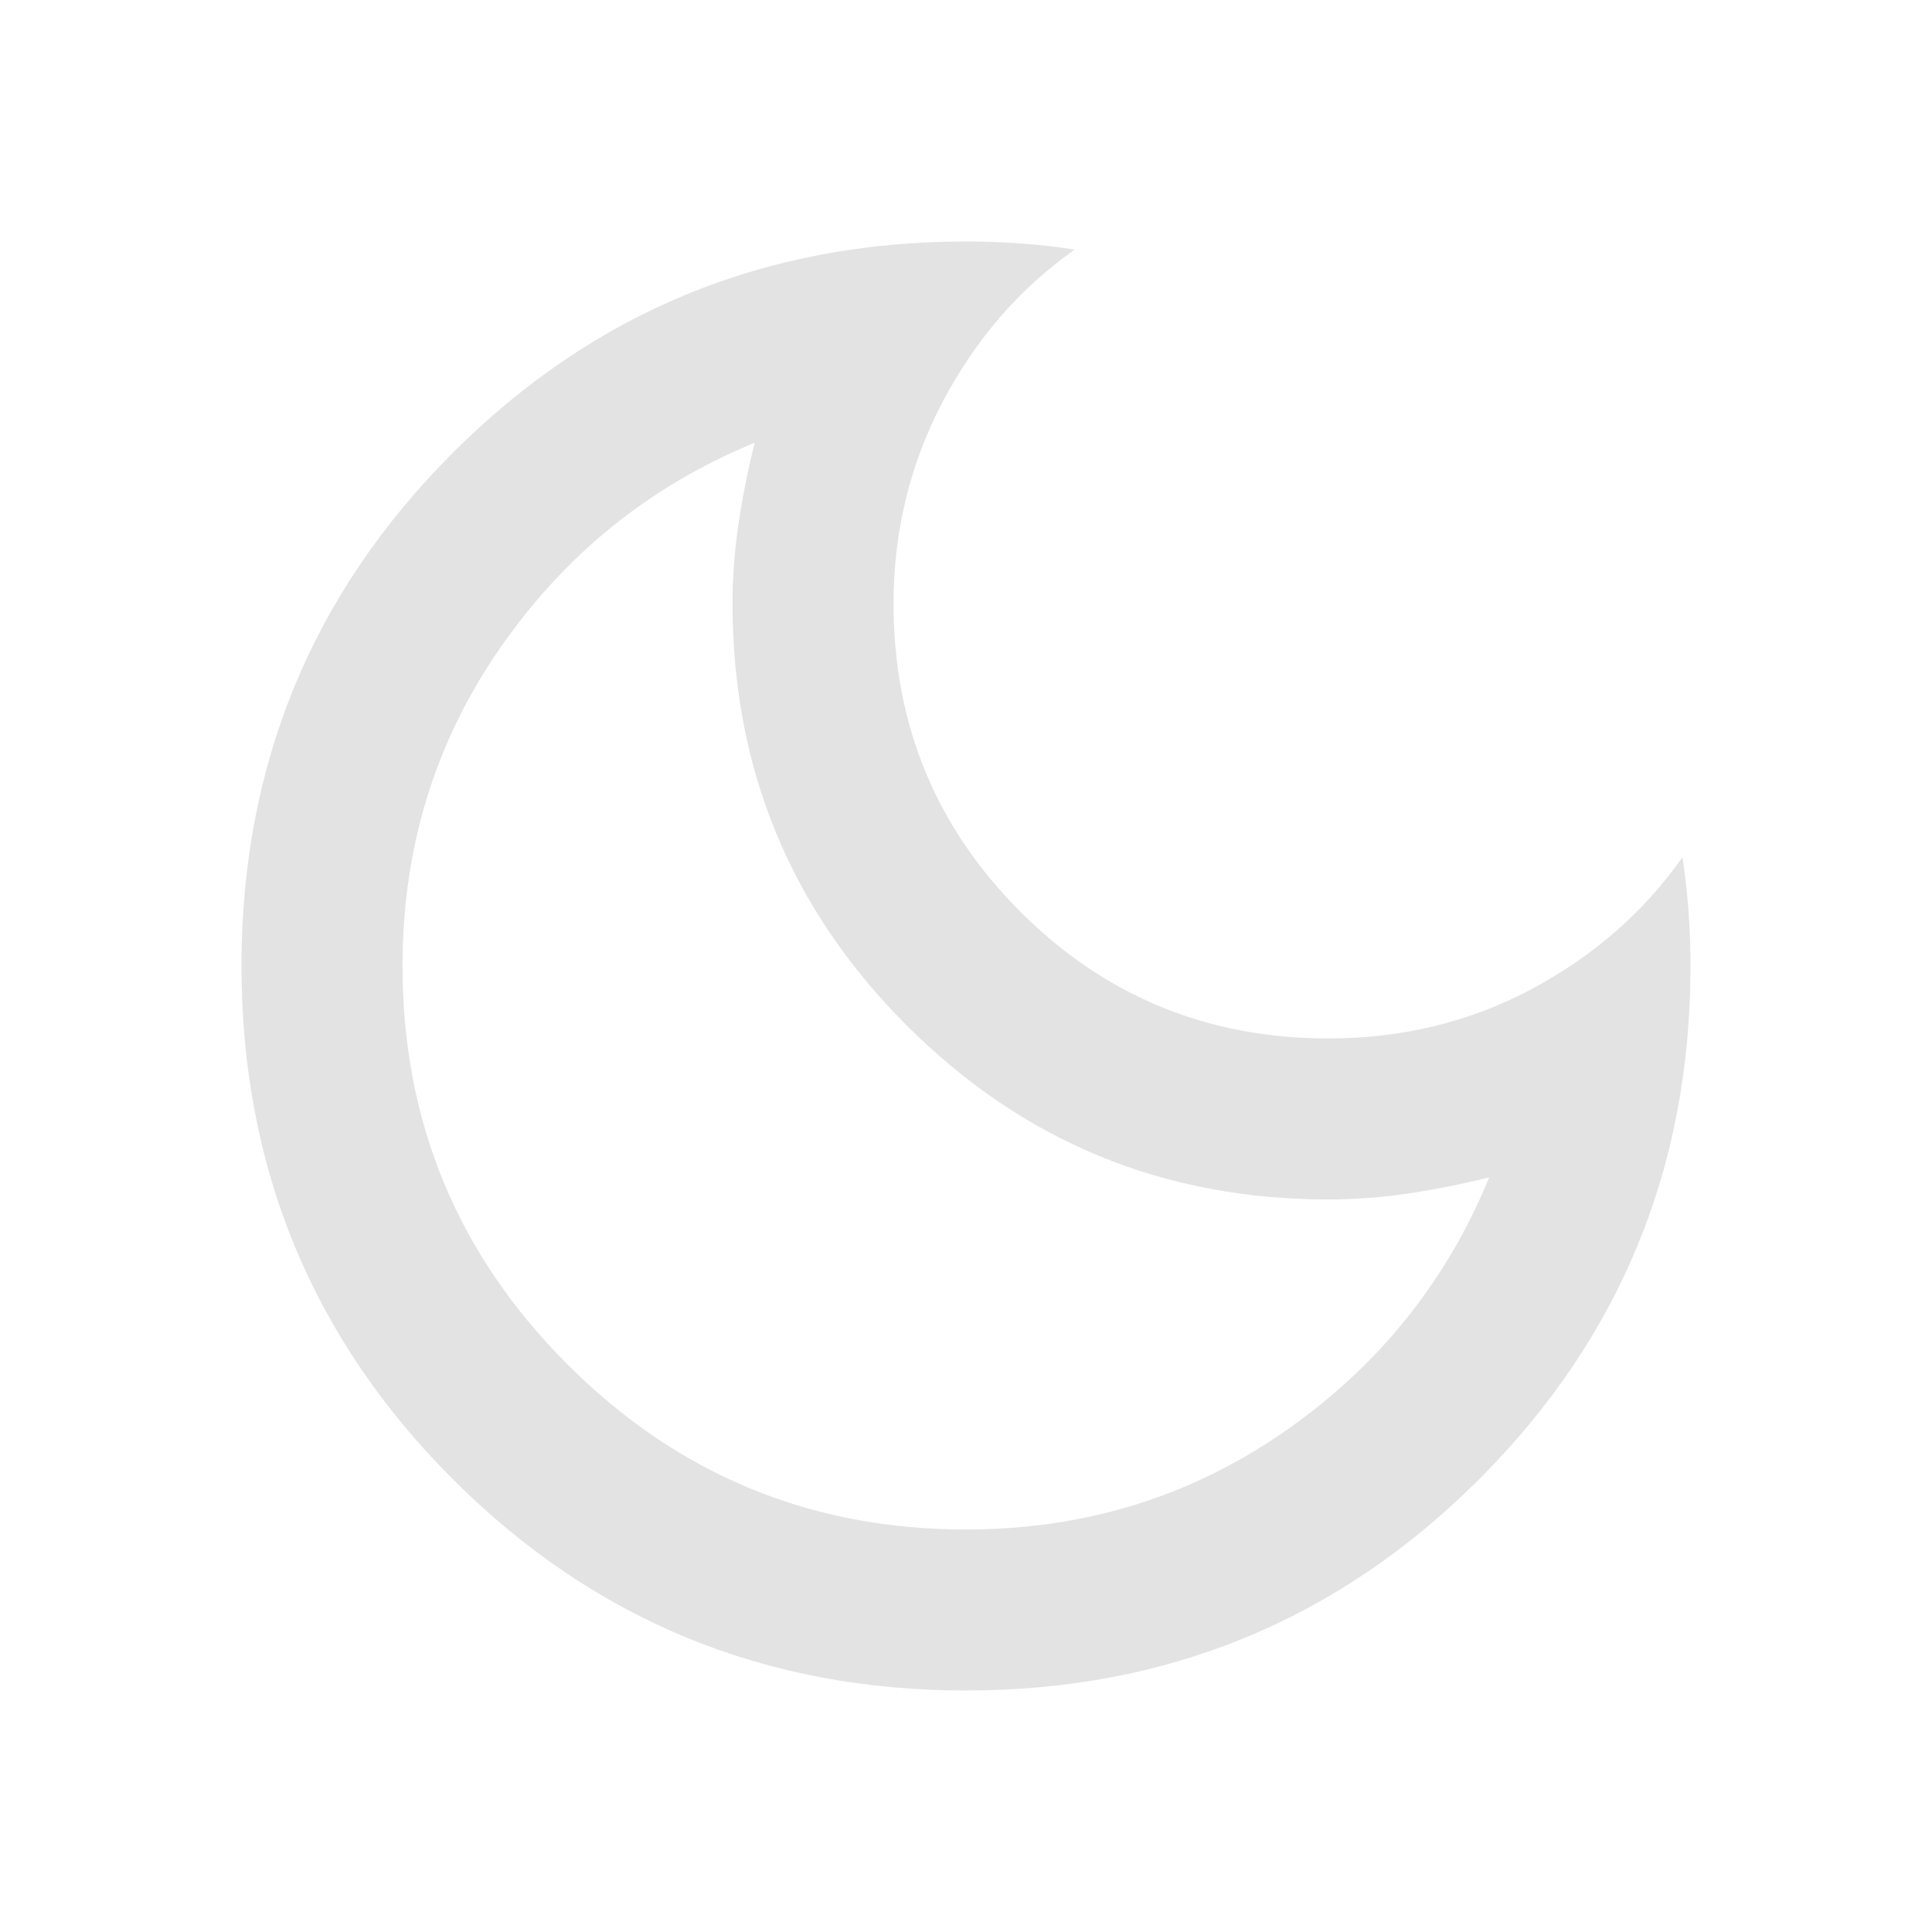
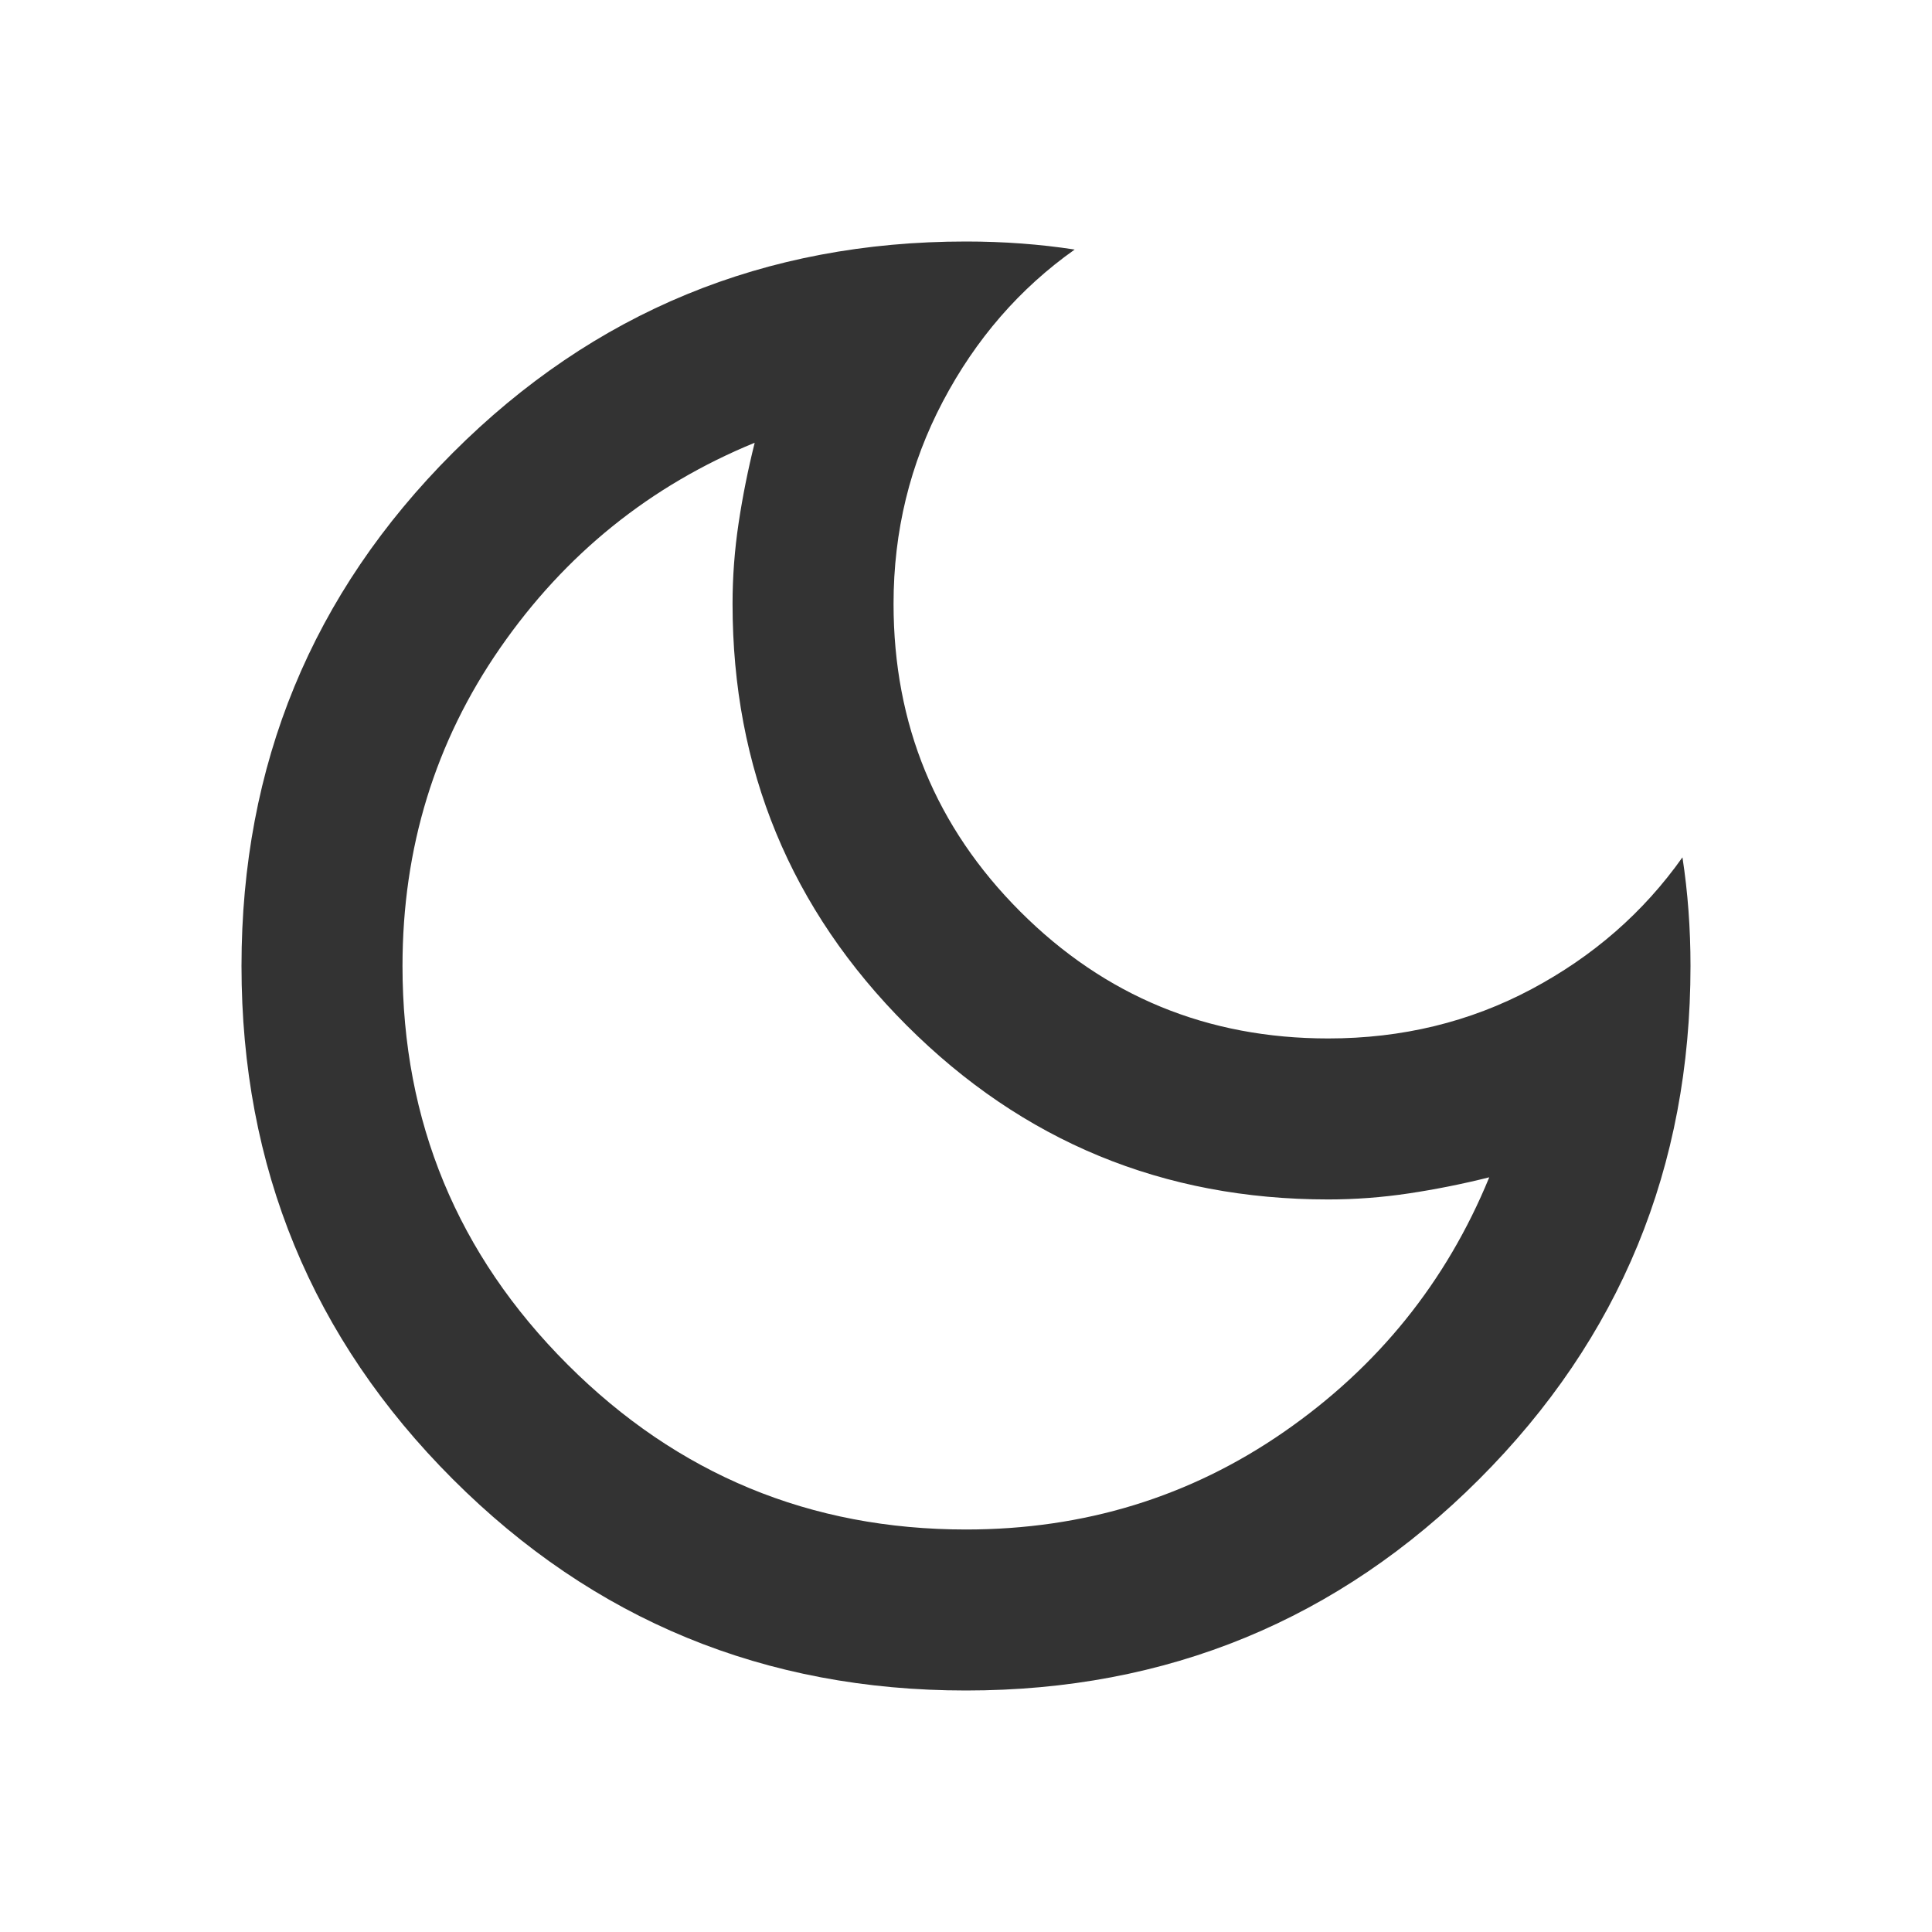
- <svg xmlns="http://www.w3.org/2000/svg" height="24px" viewBox="0 -960 960 960" width="24px" fill="#e3e3e3">
+ <svg xmlns="http://www.w3.org/2000/svg" height="24px" viewBox="0 -960 960 960" width="24px" fill="#333333">
  <path d="M480-120q-150 0-255-105T120-480q0-150 105-255t255-105q14 0 27.5 1t26.5 3q-41 29-65.5 75.5T444-660q0 90 63 153t153 63q55 0 101-24.5t75-65.5q2 13 3 26.5t1 27.5q0 150-105 255T480-120Zm0-80q88 0 158-48.5T740-375q-20 5-40 8t-40 3q-123 0-209.5-86.5T364-660q0-20 3-40t8-40q-78 32-126.5 102T200-480q0 116 82 198t198 82Zm-10-270Z" />
</svg>
